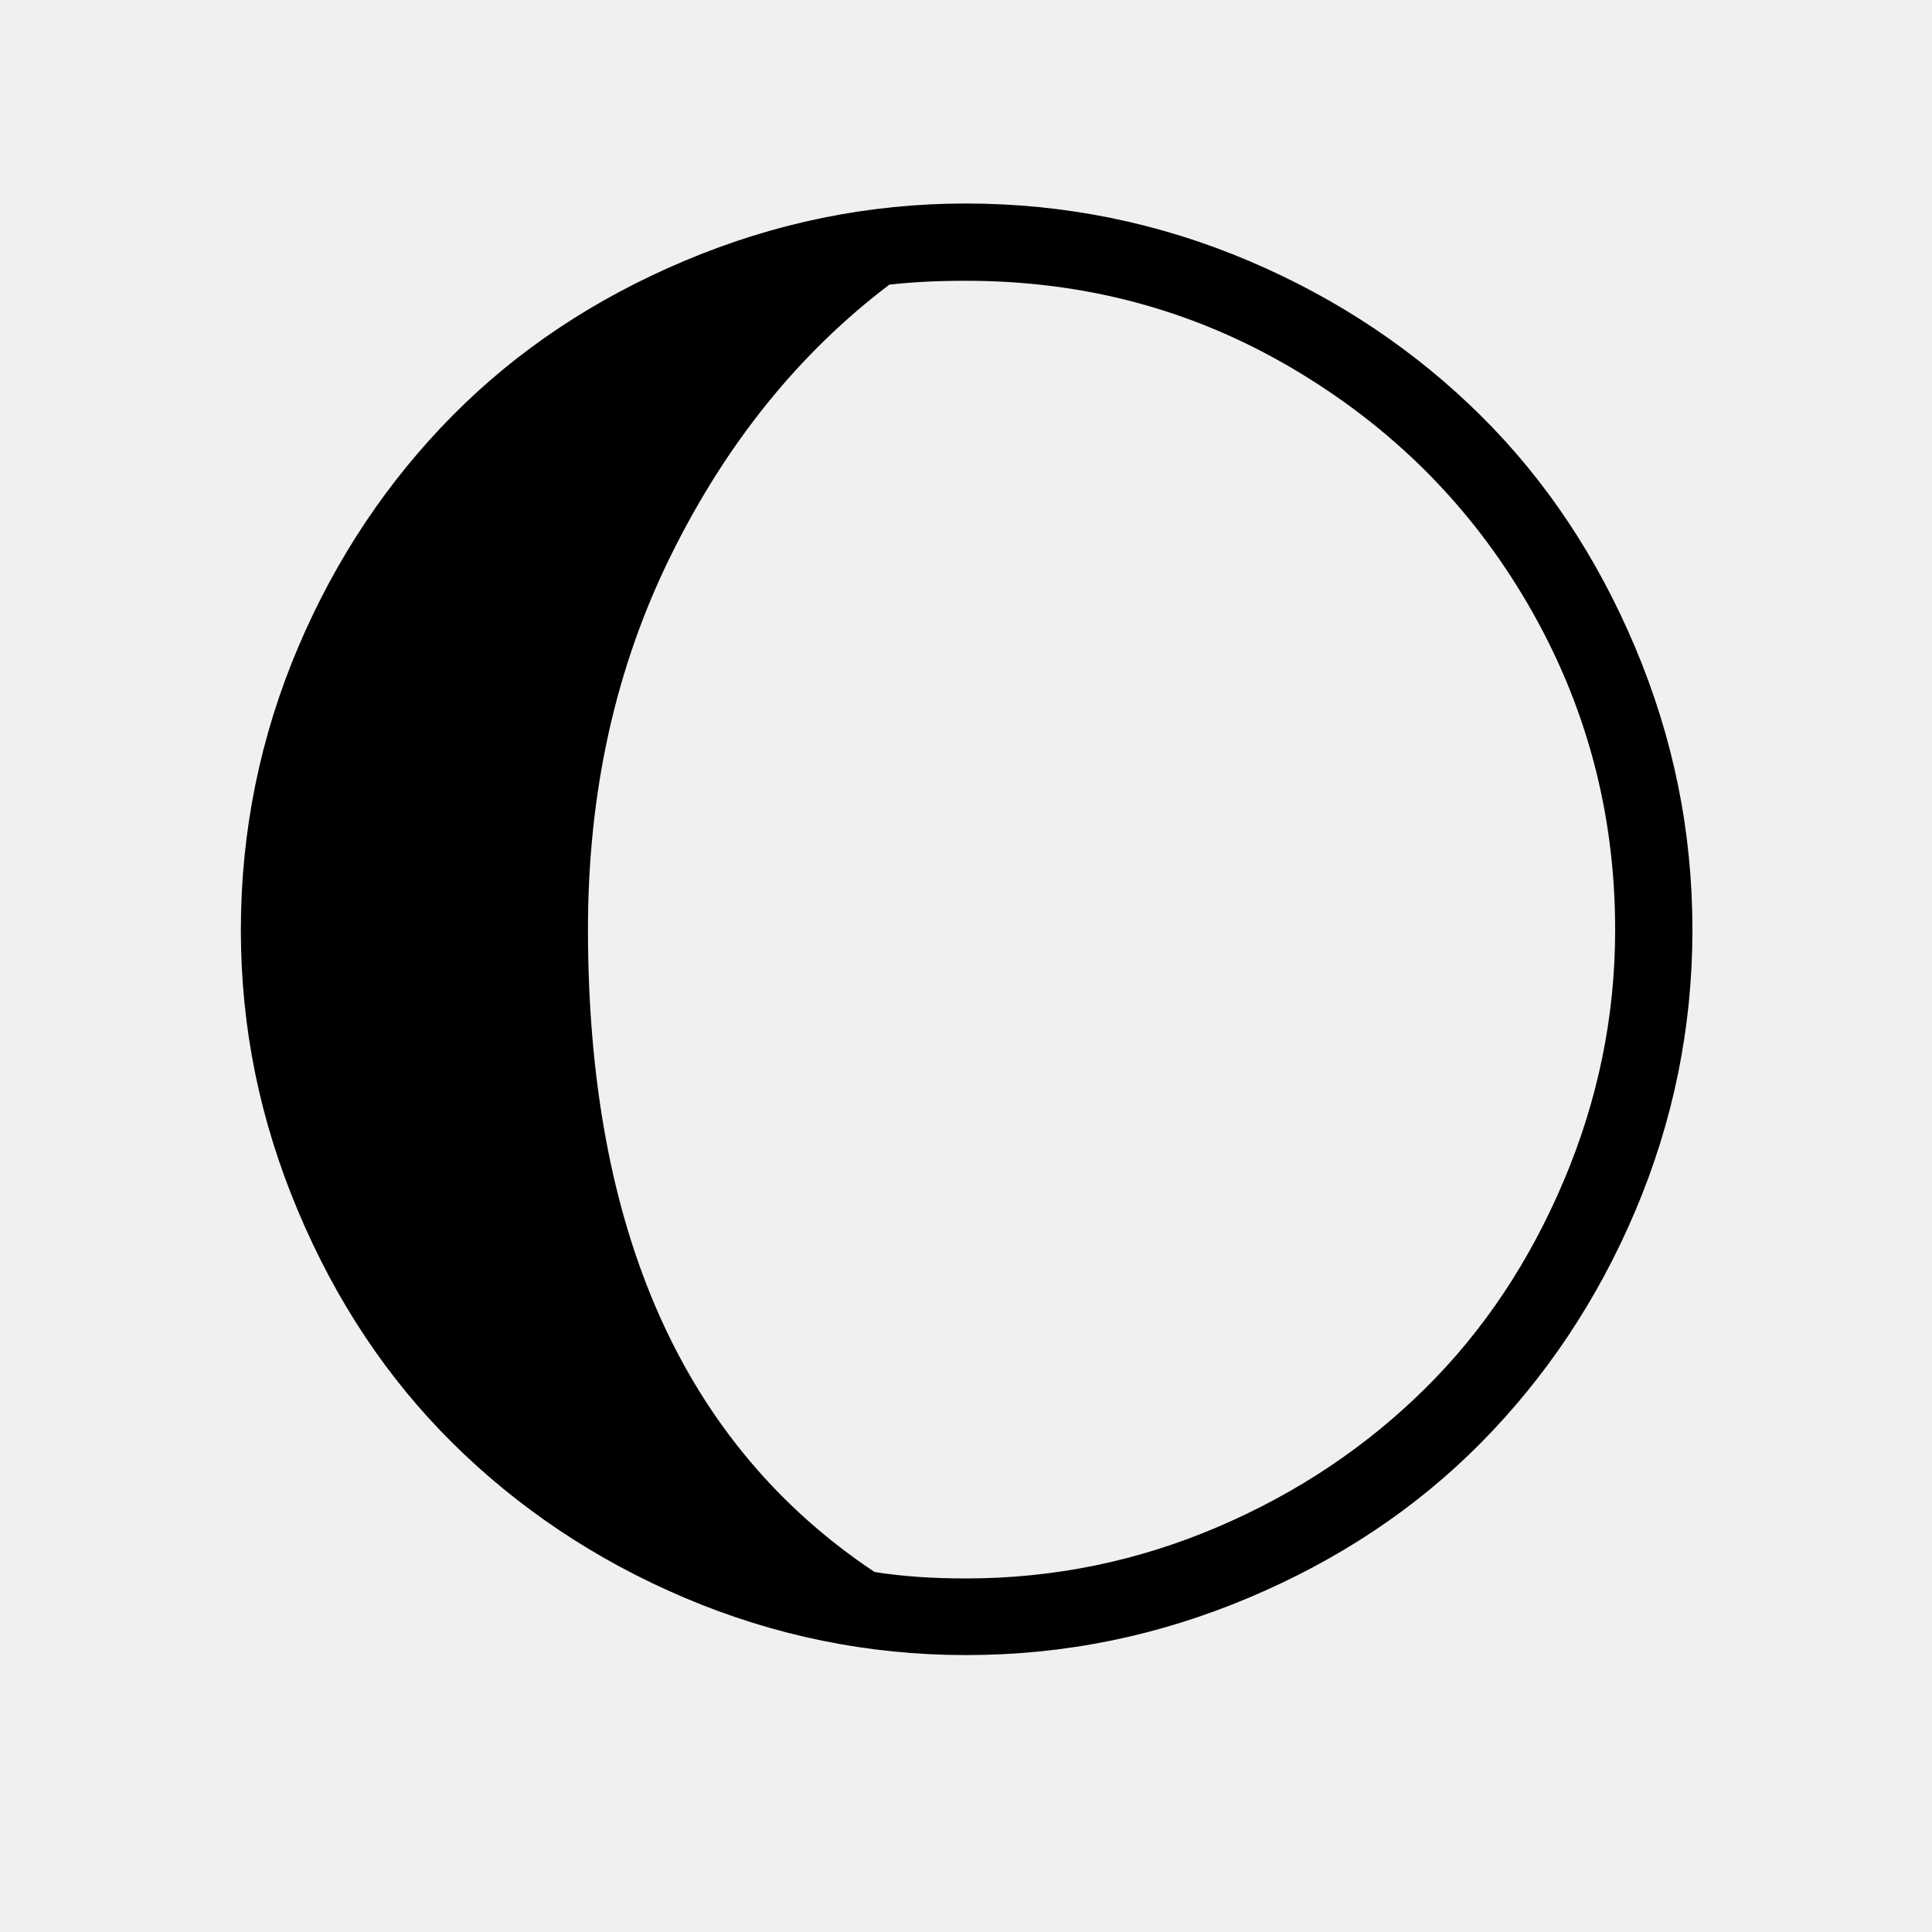
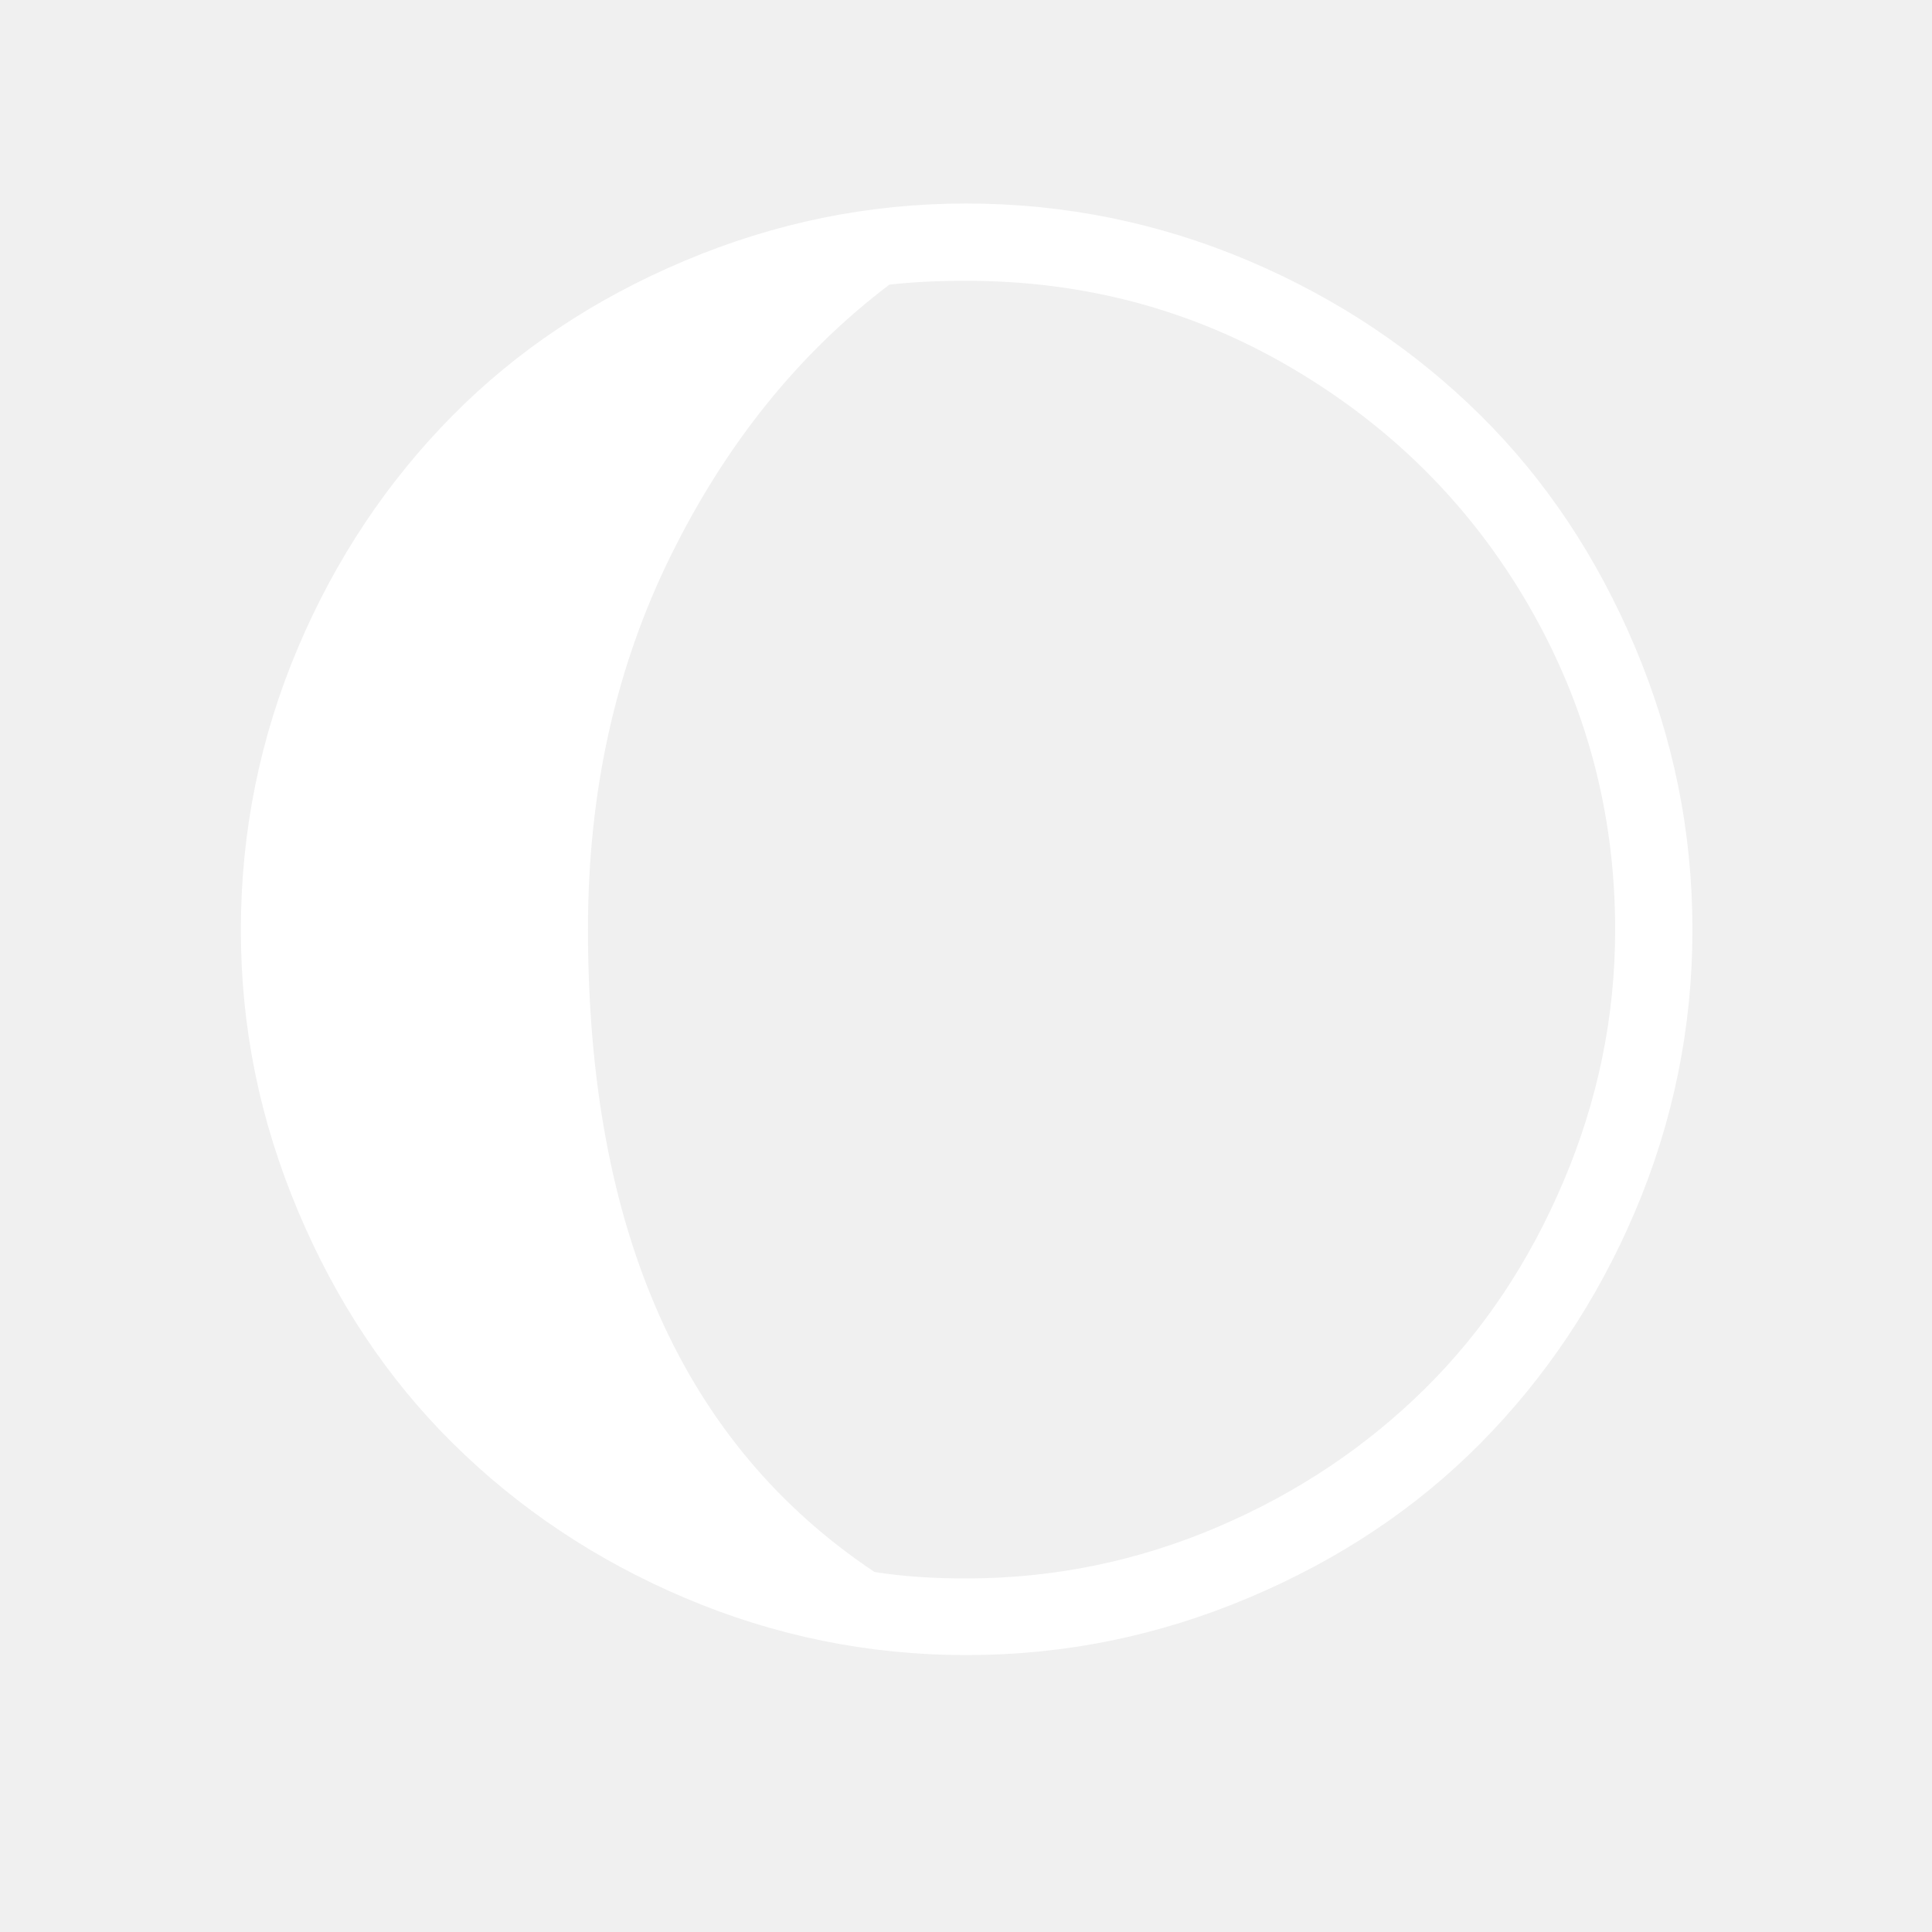
- <svg xmlns="http://www.w3.org/2000/svg" version="1.1" id="Layer_1" x="0px" y="0px" viewBox="0 0 30 30" style="enable-background:new 0 0 30 30;" xml:space="preserve">
+ <svg xmlns="http://www.w3.org/2000/svg" version="1.1" id="Layer_1" x="0px" y="0px" viewBox="0 0 30 30" fill="#fff" style="enable-background:new 0 0 30 30;" xml:space="preserve">
  <path d="M3.74,14.44c0-1.53,0.3-3,0.89-4.39s1.4-2.59,2.4-3.6s2.2-1.81,3.6-2.4s2.85-0.89,4.37-0.89c1.53,0,3,0.3,4.39,0.89  s2.59,1.4,3.6,2.4s1.81,2.2,2.4,3.6s0.89,2.85,0.89,4.39c0,1.52-0.3,2.98-0.89,4.37s-1.4,2.59-2.4,3.6s-2.2,1.81-3.6,2.4  s-2.85,0.89-4.39,0.89c-1.52,0-2.98-0.3-4.37-0.89s-2.59-1.4-3.6-2.4s-1.81-2.2-2.4-3.6S3.74,15.97,3.74,14.44z M9.13,14.43  c0,4.68,1.48,8,4.45,9.98c0.44,0.07,0.91,0.1,1.42,0.1c1.37,0,2.67-0.27,3.91-0.8s2.31-1.25,3.22-2.15s1.62-1.97,2.15-3.22  s0.8-2.55,0.8-3.9c0-1.82-0.45-3.5-1.35-5.05s-2.13-2.77-3.68-3.68s-3.23-1.35-5.05-1.35c-0.45,0-0.84,0.02-1.19,0.06  c-1.4,1.06-2.53,2.46-3.39,4.2S9.13,12.29,9.13,14.43z" />
</svg>
